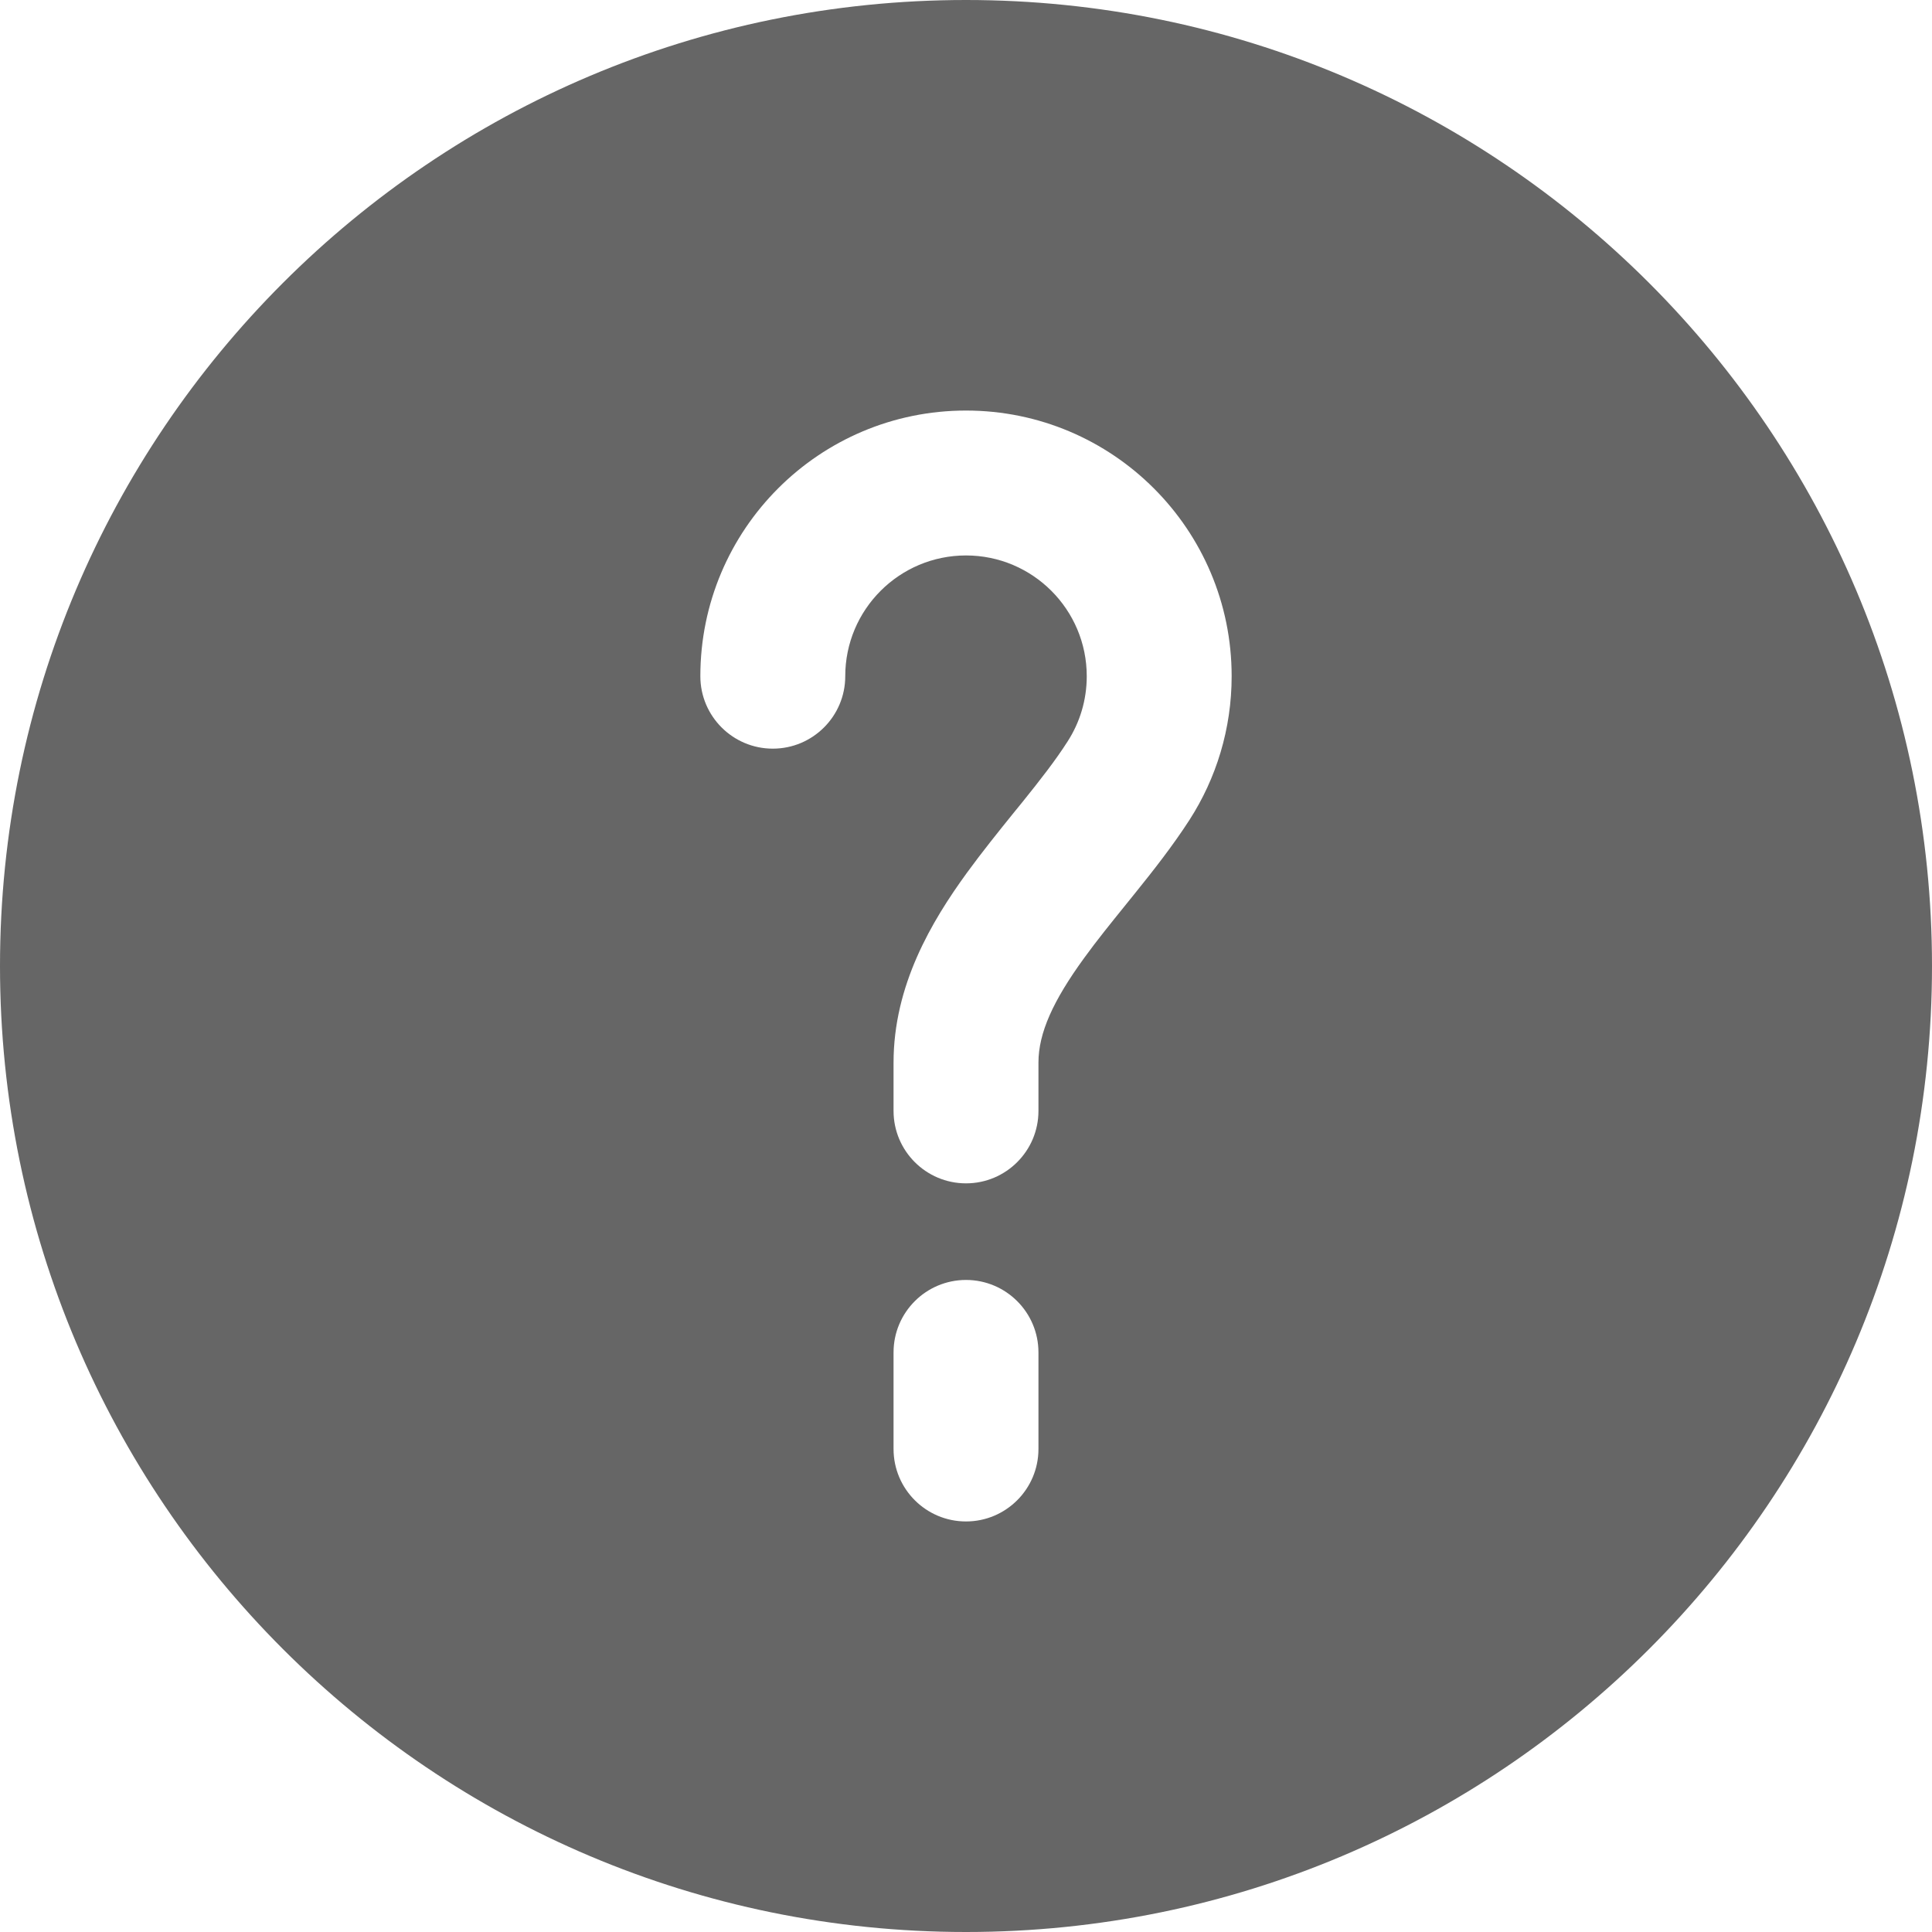
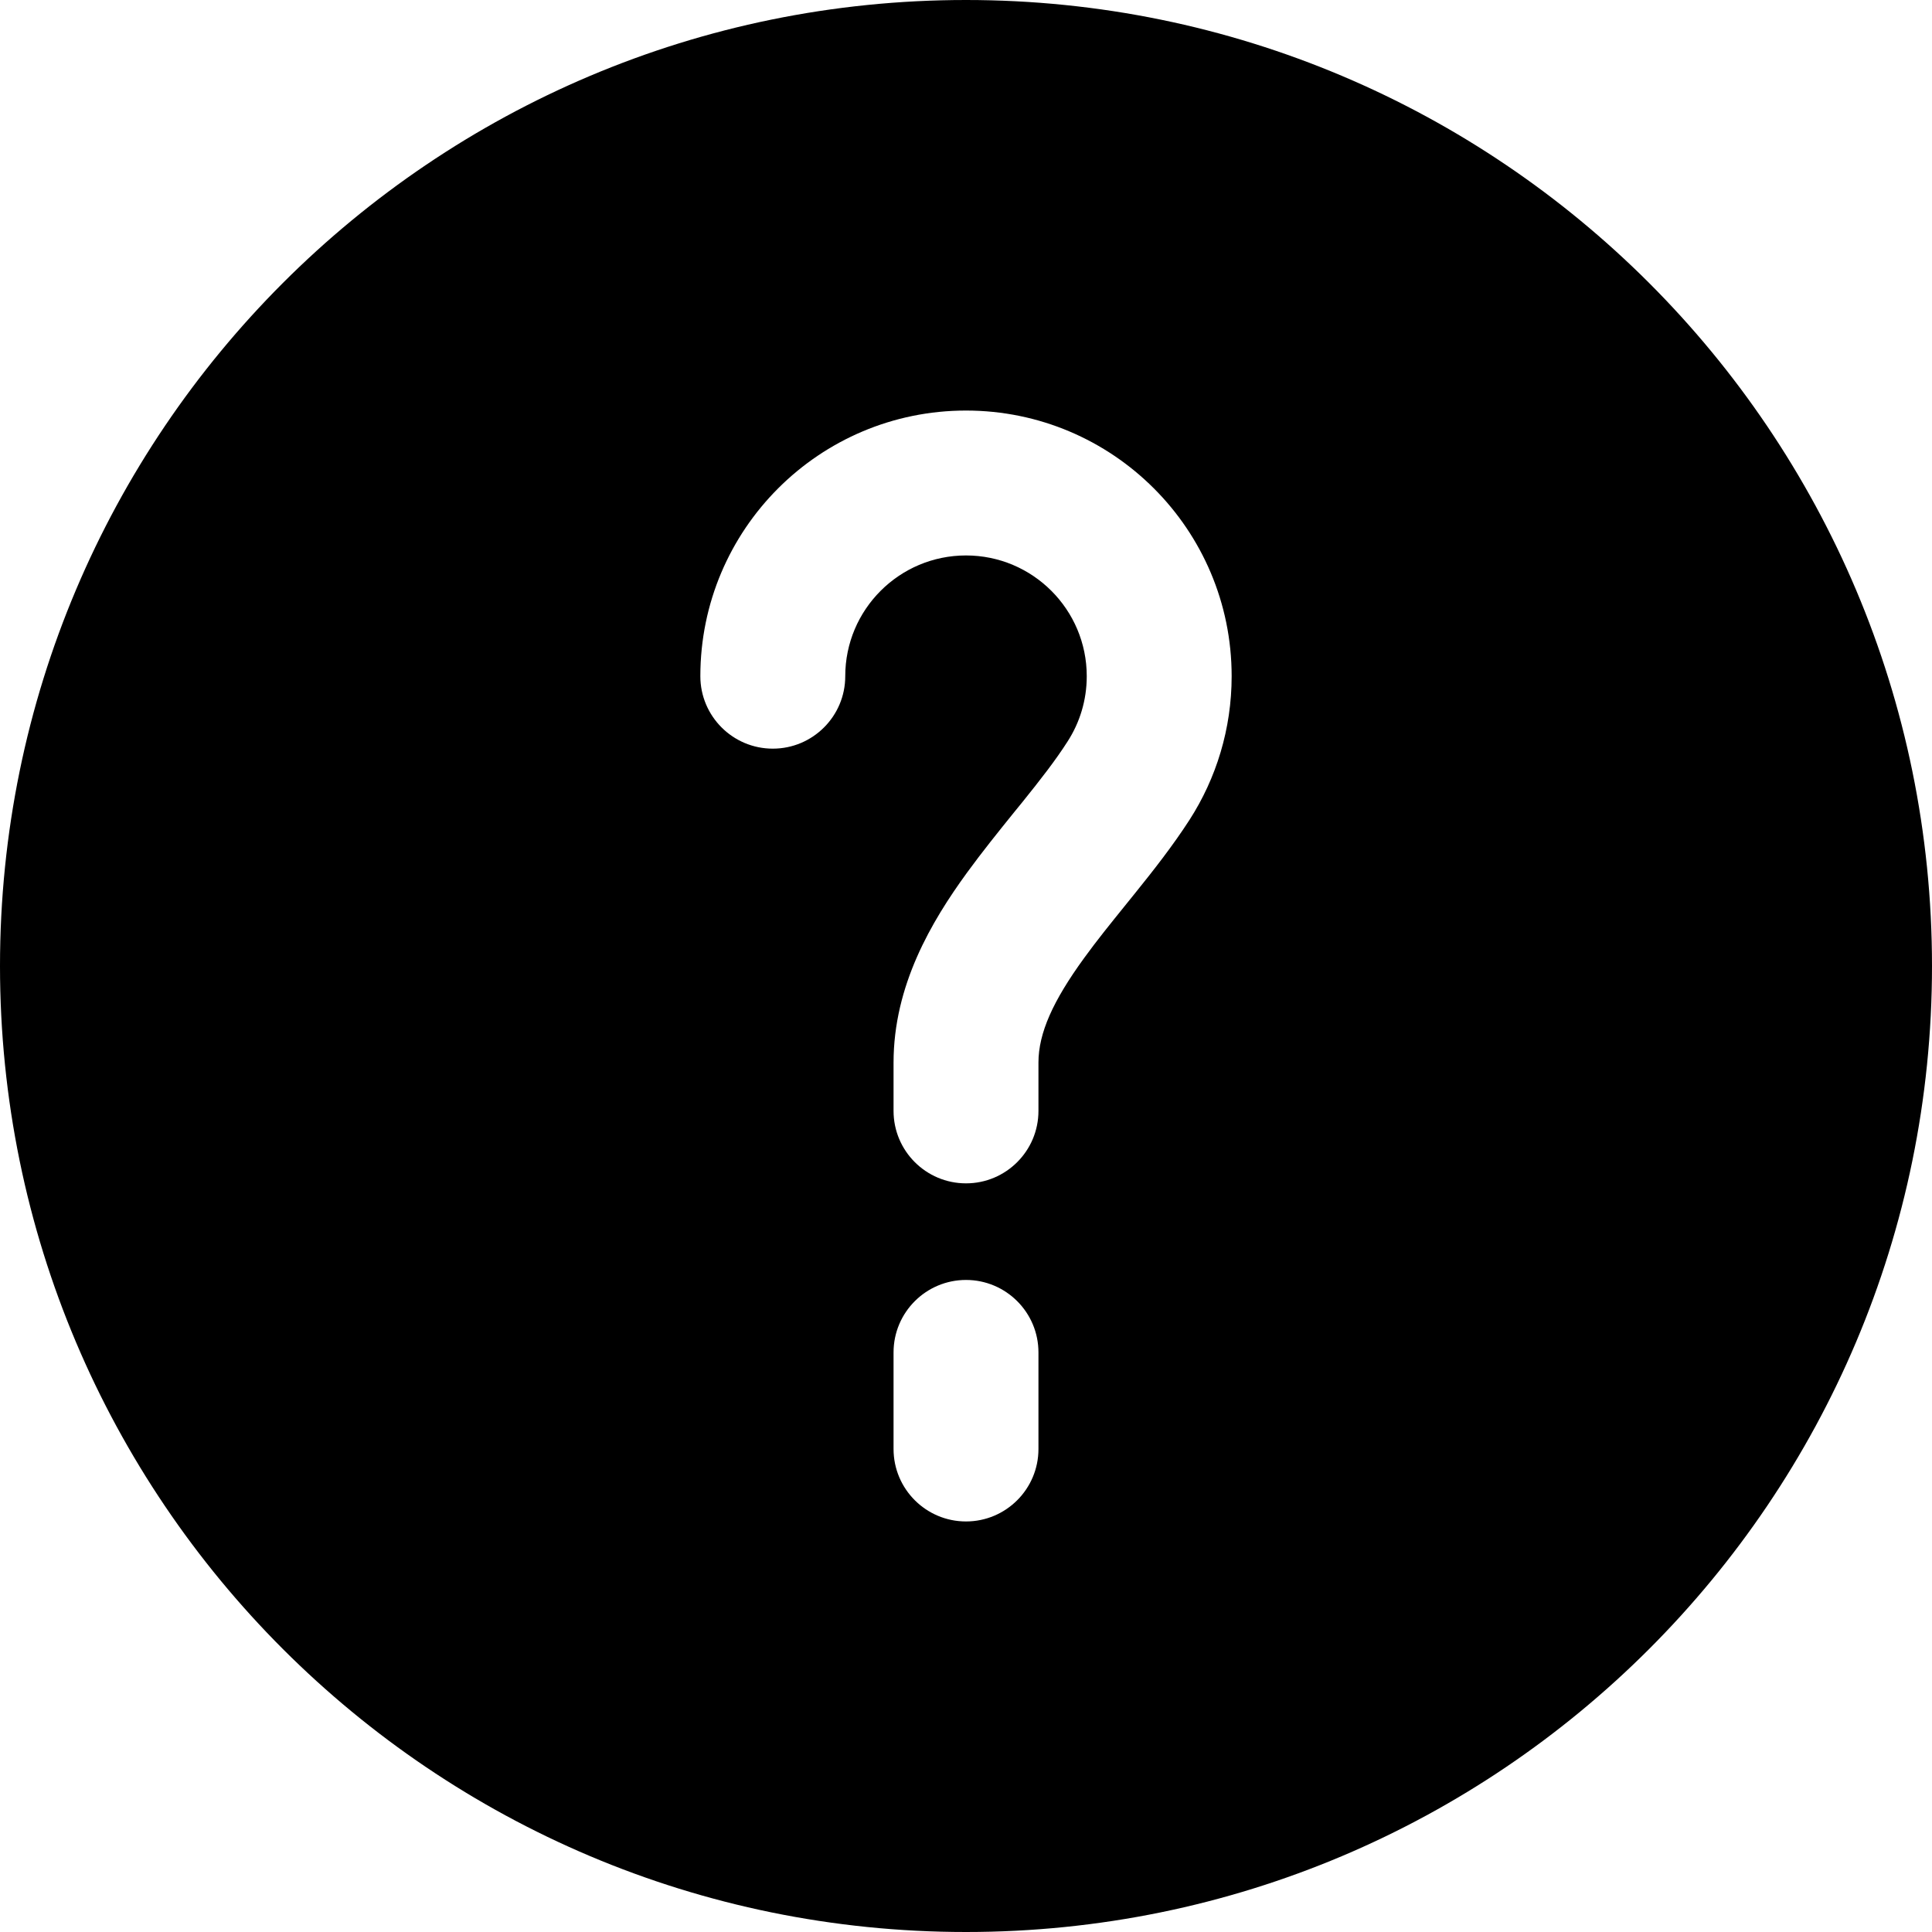
<svg xmlns="http://www.w3.org/2000/svg" width="20" height="20" viewBox="0 0 20 20" fill="none">
-   <path fill-rule="evenodd" clip-rule="evenodd" d="M20 10C20 15.523 15.523 20 10 20C4.477 20 0 15.523 0 10C0 4.477 4.477 0 10 0C15.523 0 20 4.477 20 10ZM10 5.75C9.31 5.75 8.75 6.31 8.75 7C8.75 7.414 8.414 7.75 8 7.75C7.586 7.75 7.25 7.414 7.25 7C7.25 5.481 8.481 4.25 10 4.25C11.519 4.25 12.75 5.481 12.75 7C12.75 7.546 12.59 8.058 12.314 8.487C12.141 8.755 11.939 9.012 11.752 9.244L11.652 9.368C11.497 9.56 11.355 9.735 11.224 9.916C10.9 10.361 10.75 10.695 10.75 11V11.5C10.75 11.914 10.414 12.25 10 12.25C9.586 12.25 9.25 11.914 9.25 11.5V11C9.25 10.201 9.642 9.54 10.011 9.033C10.167 8.819 10.337 8.608 10.492 8.416L10.584 8.303C10.769 8.073 10.927 7.871 11.052 7.675C11.177 7.481 11.25 7.25 11.25 7C11.25 6.31 10.69 5.75 10 5.75ZM10.75 14C10.75 13.586 10.414 13.25 10 13.25C9.586 13.25 9.25 13.586 9.25 14V15C9.25 15.414 9.586 15.75 10 15.75C10.414 15.75 10.75 15.414 10.75 15V14Z" fill="#666666" />
+   <path fill-rule="evenodd" clip-rule="evenodd" d="M20 10C20 15.523 15.523 20 10 20C4.477 20 0 15.523 0 10C0 4.477 4.477 0 10 0C15.523 0 20 4.477 20 10ZM10 5.75C9.31 5.75 8.75 6.31 8.75 7C8.75 7.414 8.414 7.75 8 7.75C7.586 7.75 7.25 7.414 7.25 7C7.25 5.481 8.481 4.25 10 4.25C11.519 4.25 12.75 5.481 12.75 7C12.75 7.546 12.59 8.058 12.314 8.487C12.141 8.755 11.939 9.012 11.752 9.244L11.652 9.368C11.497 9.56 11.355 9.735 11.224 9.916C10.9 10.361 10.75 10.695 10.75 11V11.5C10.75 11.914 10.414 12.25 10 12.25C9.586 12.25 9.25 11.914 9.25 11.5V11C9.25 10.201 9.642 9.54 10.011 9.033C10.167 8.819 10.337 8.608 10.492 8.416L10.584 8.303C10.769 8.073 10.927 7.871 11.052 7.675C11.177 7.481 11.25 7.25 11.25 7C11.25 6.31 10.69 5.75 10 5.75ZM10.75 14C10.75 13.586 10.414 13.25 10 13.25C9.586 13.25 9.25 13.586 9.25 14V15C9.25 15.414 9.586 15.75 10 15.75C10.414 15.75 10.75 15.414 10.75 15V14Z" fill="#000000" />
</svg>
